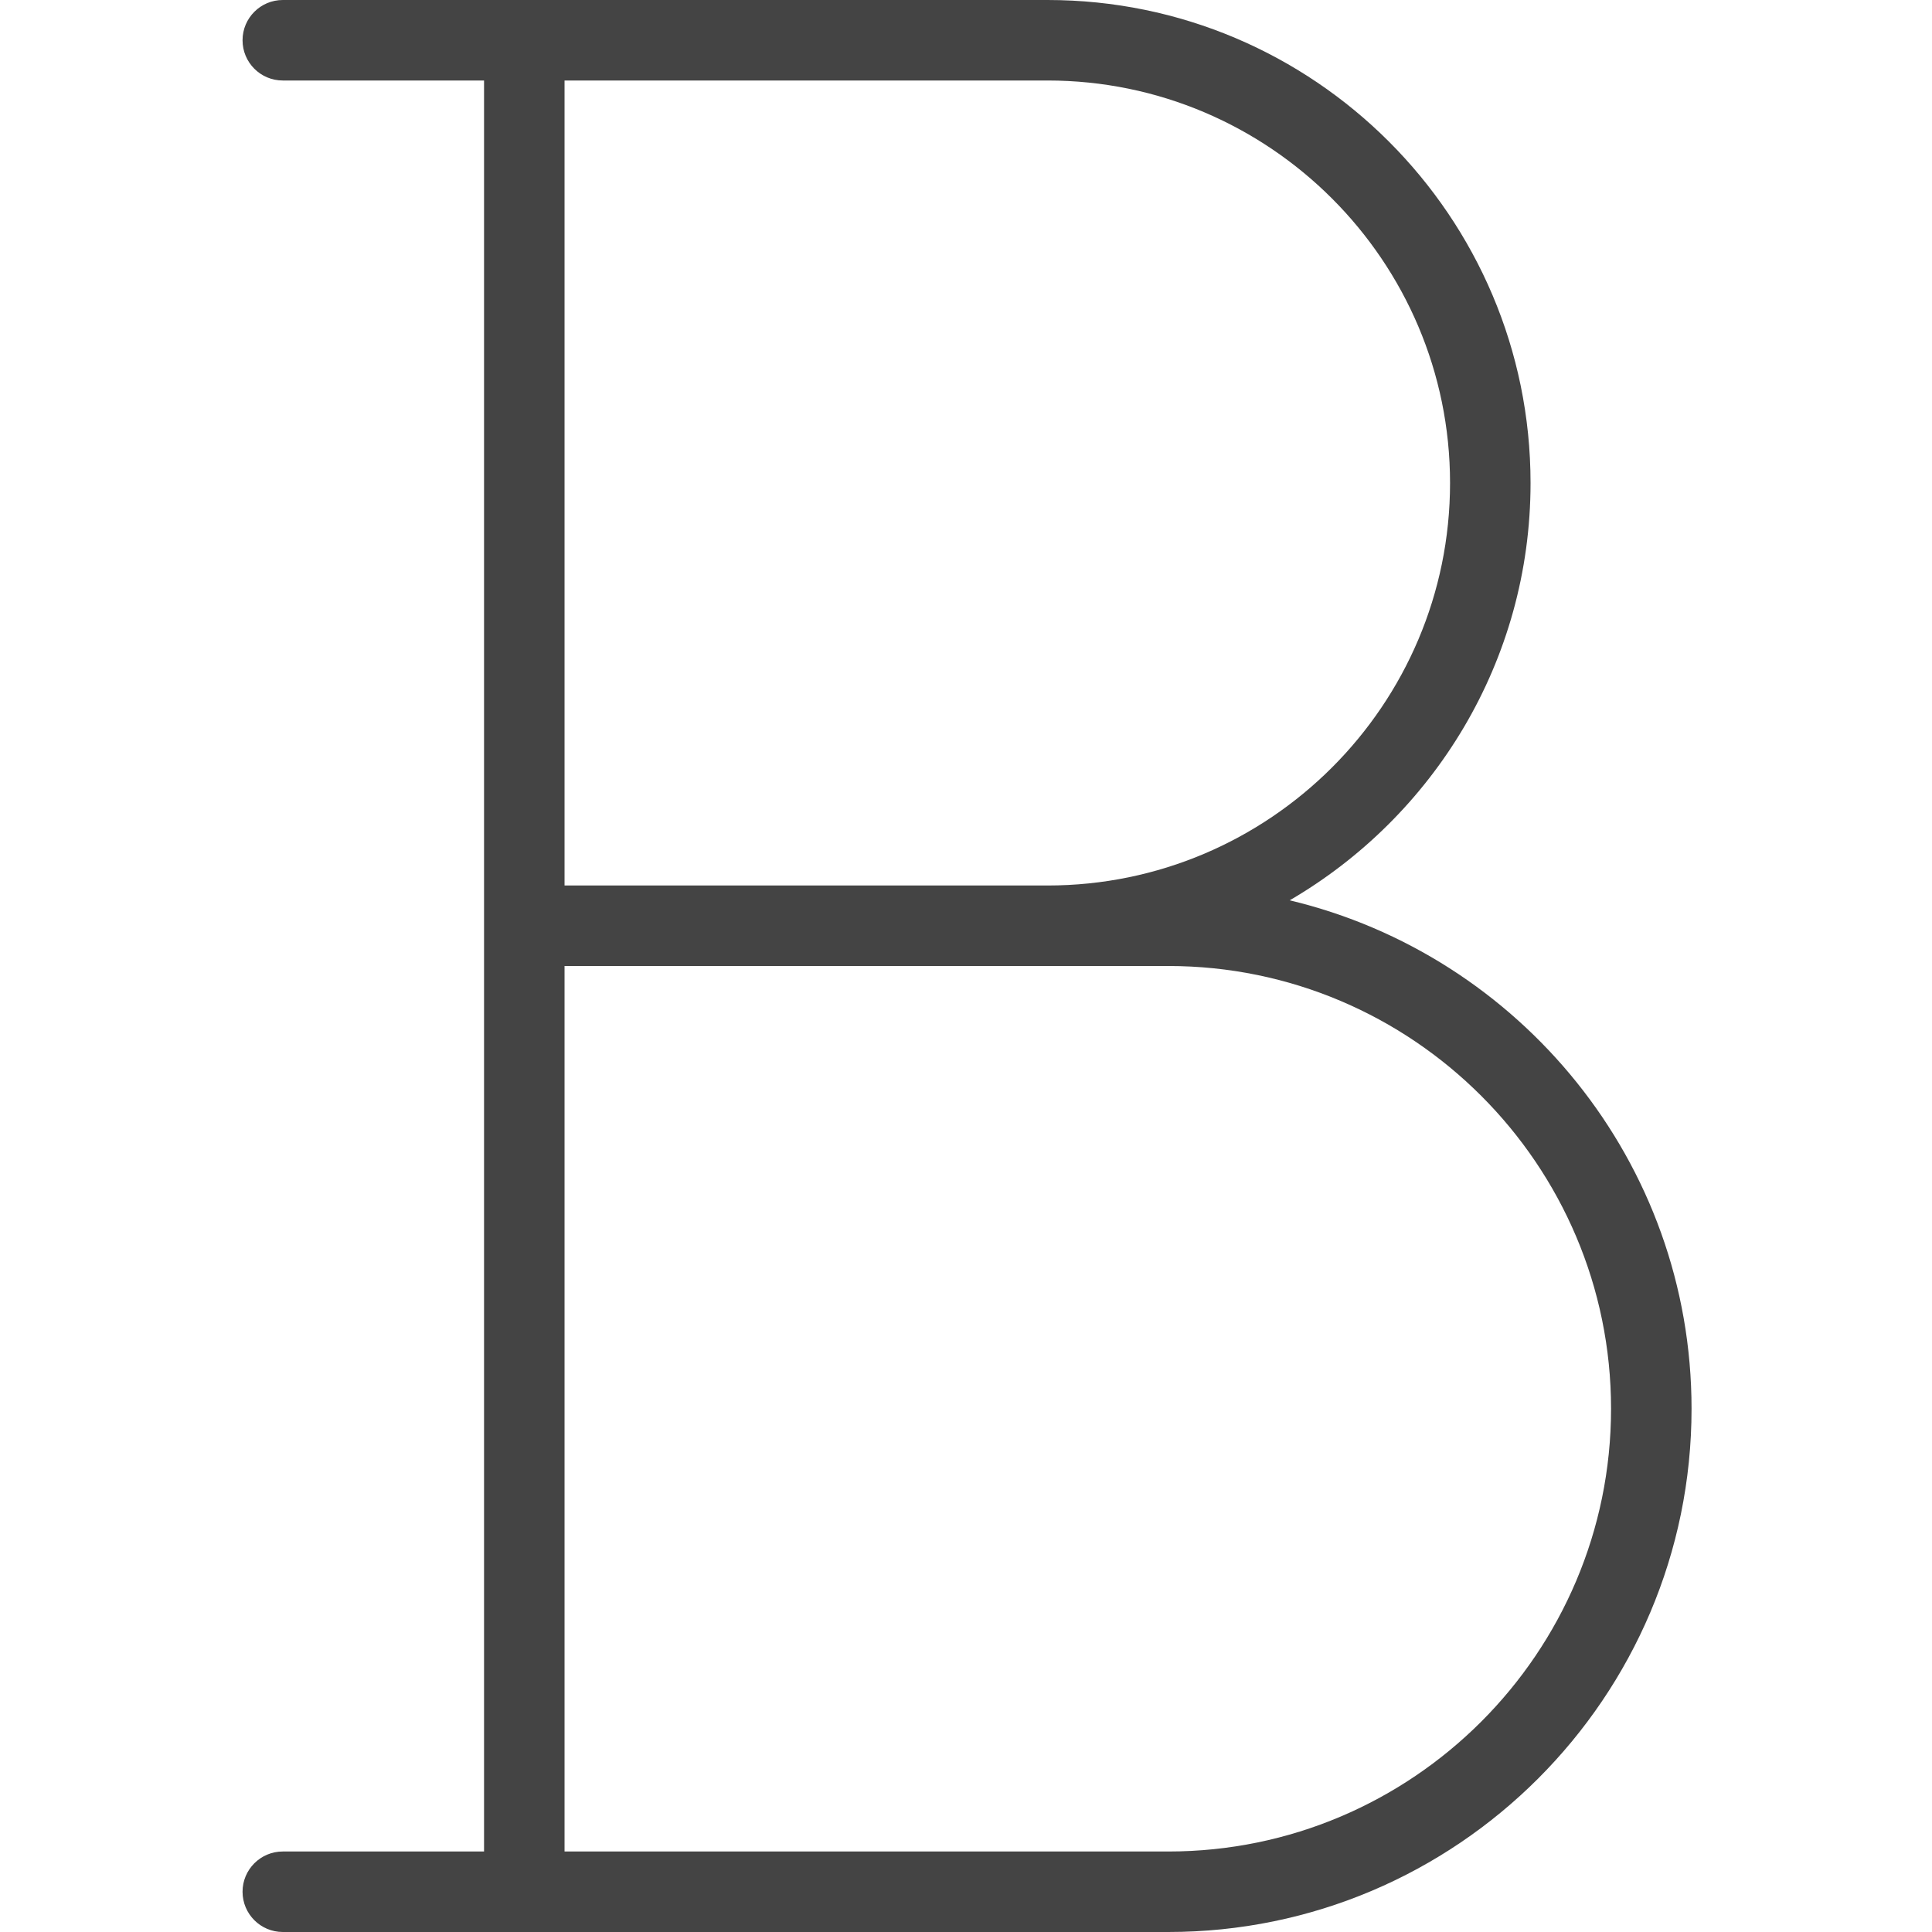
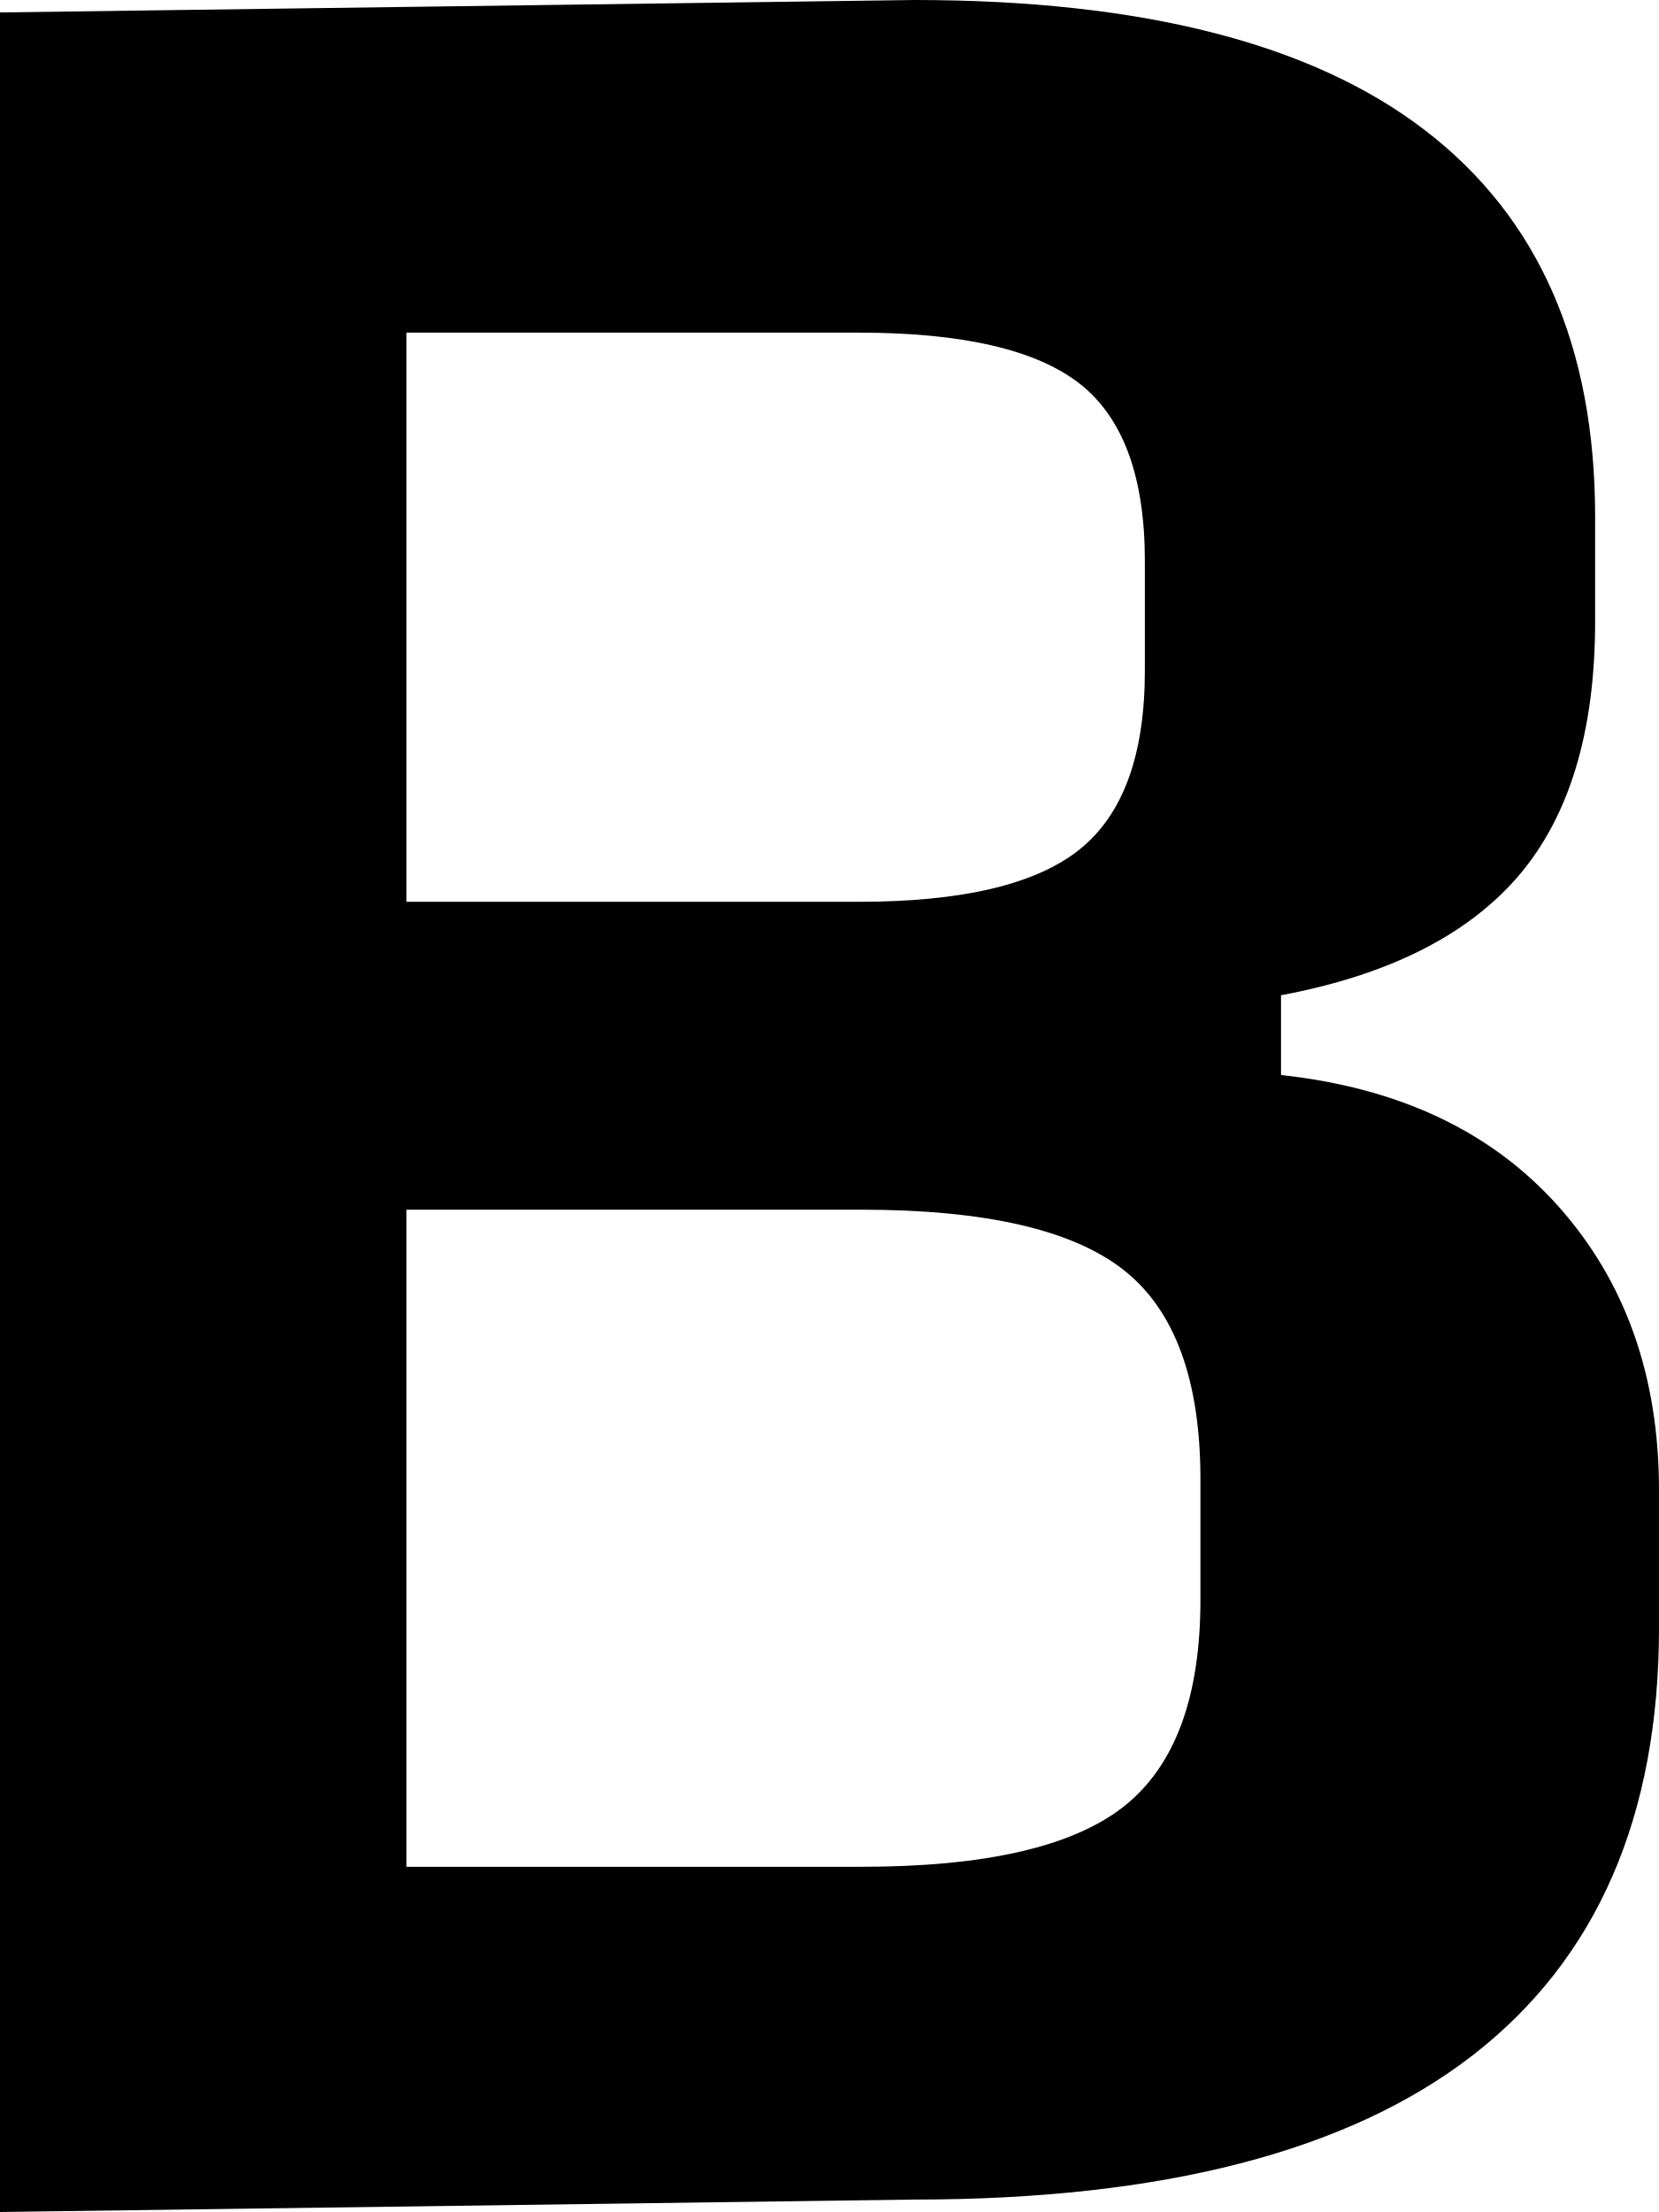
- <svg xmlns="http://www.w3.org/2000/svg" version="1.1" id="Outline_Version" x="0px" y="0px" width="24px" height="24px" viewBox="0 0 24 24" enable-background="new 0 0 24 24" xml:space="preserve" fill="#444">
-   <path d="M16.021,11.184c1.786-1.041,2.992-2.972,2.992-5.184c0-3.309-2.691-6-6-6h-9.5c-0.276,0-0.5,0.224-0.5,0.5S3.236,1,3.513,1  h2.5v22h-2.5c-0.276,0-0.5,0.224-0.5,0.5s0.224,0.5,0.5,0.5h11c3.584,0,6.5-2.916,6.5-6.5  C21.013,14.436,18.879,11.866,16.021,11.184z M13.013,1c2.757,0,5,2.243,5,5s-2.243,5-5,5h-2h-4V1H13.013z M14.513,23h-7.5V12h4h2  h1.5c3.032,0,5.5,2.467,5.5,5.5S17.545,23,14.513,23z" />
+ <svg xmlns="http://www.w3.org/2000/svg" width="12px" height="16px" viewBox="0 0 12 16" version="1.1">
+   <defs />
+   <g id="Page-1" stroke="none" stroke-width="1" fill="none" fill-rule="evenodd">
+     <path d="M0,16 L0,0.09 L6.612,0 C8.261,0 9.494,0.315 10.311,0.945 C11.129,1.574 11.538,2.506 11.538,3.739 L11.538,4.494 C11.538,5.29 11.353,5.903 10.985,6.334 C10.616,6.765 10.043,7.053 9.266,7.199 L9.266,7.776 C10.124,7.869 10.794,8.187 11.276,8.73 C11.759,9.274 12,9.957 12,10.779 L12,11.773 C12,13.139 11.551,14.169 10.653,14.866 C9.755,15.562 8.408,15.91 6.612,15.91 L0,16 Z M2.94,6.523 L6.21,6.523 C6.96,6.523 7.493,6.397 7.808,6.145 C8.123,5.893 8.281,5.462 8.281,4.852 L8.281,4.057 C8.281,3.447 8.123,3.02 7.808,2.774 C7.493,2.529 6.96,2.406 6.21,2.406 L2.94,2.406 L2.94,6.523 Z M2.94,13.503 L6.23,13.503 C7.128,13.503 7.761,13.357 8.13,13.066 C8.498,12.774 8.683,12.277 8.683,11.574 L8.683,10.699 C8.683,9.983 8.498,9.479 8.13,9.188 C7.761,8.896 7.128,8.75 6.23,8.75 L2.94,8.75 L2.94,13.503 Z" id="bold" fill="#000000" />
+   </g>
</svg>
